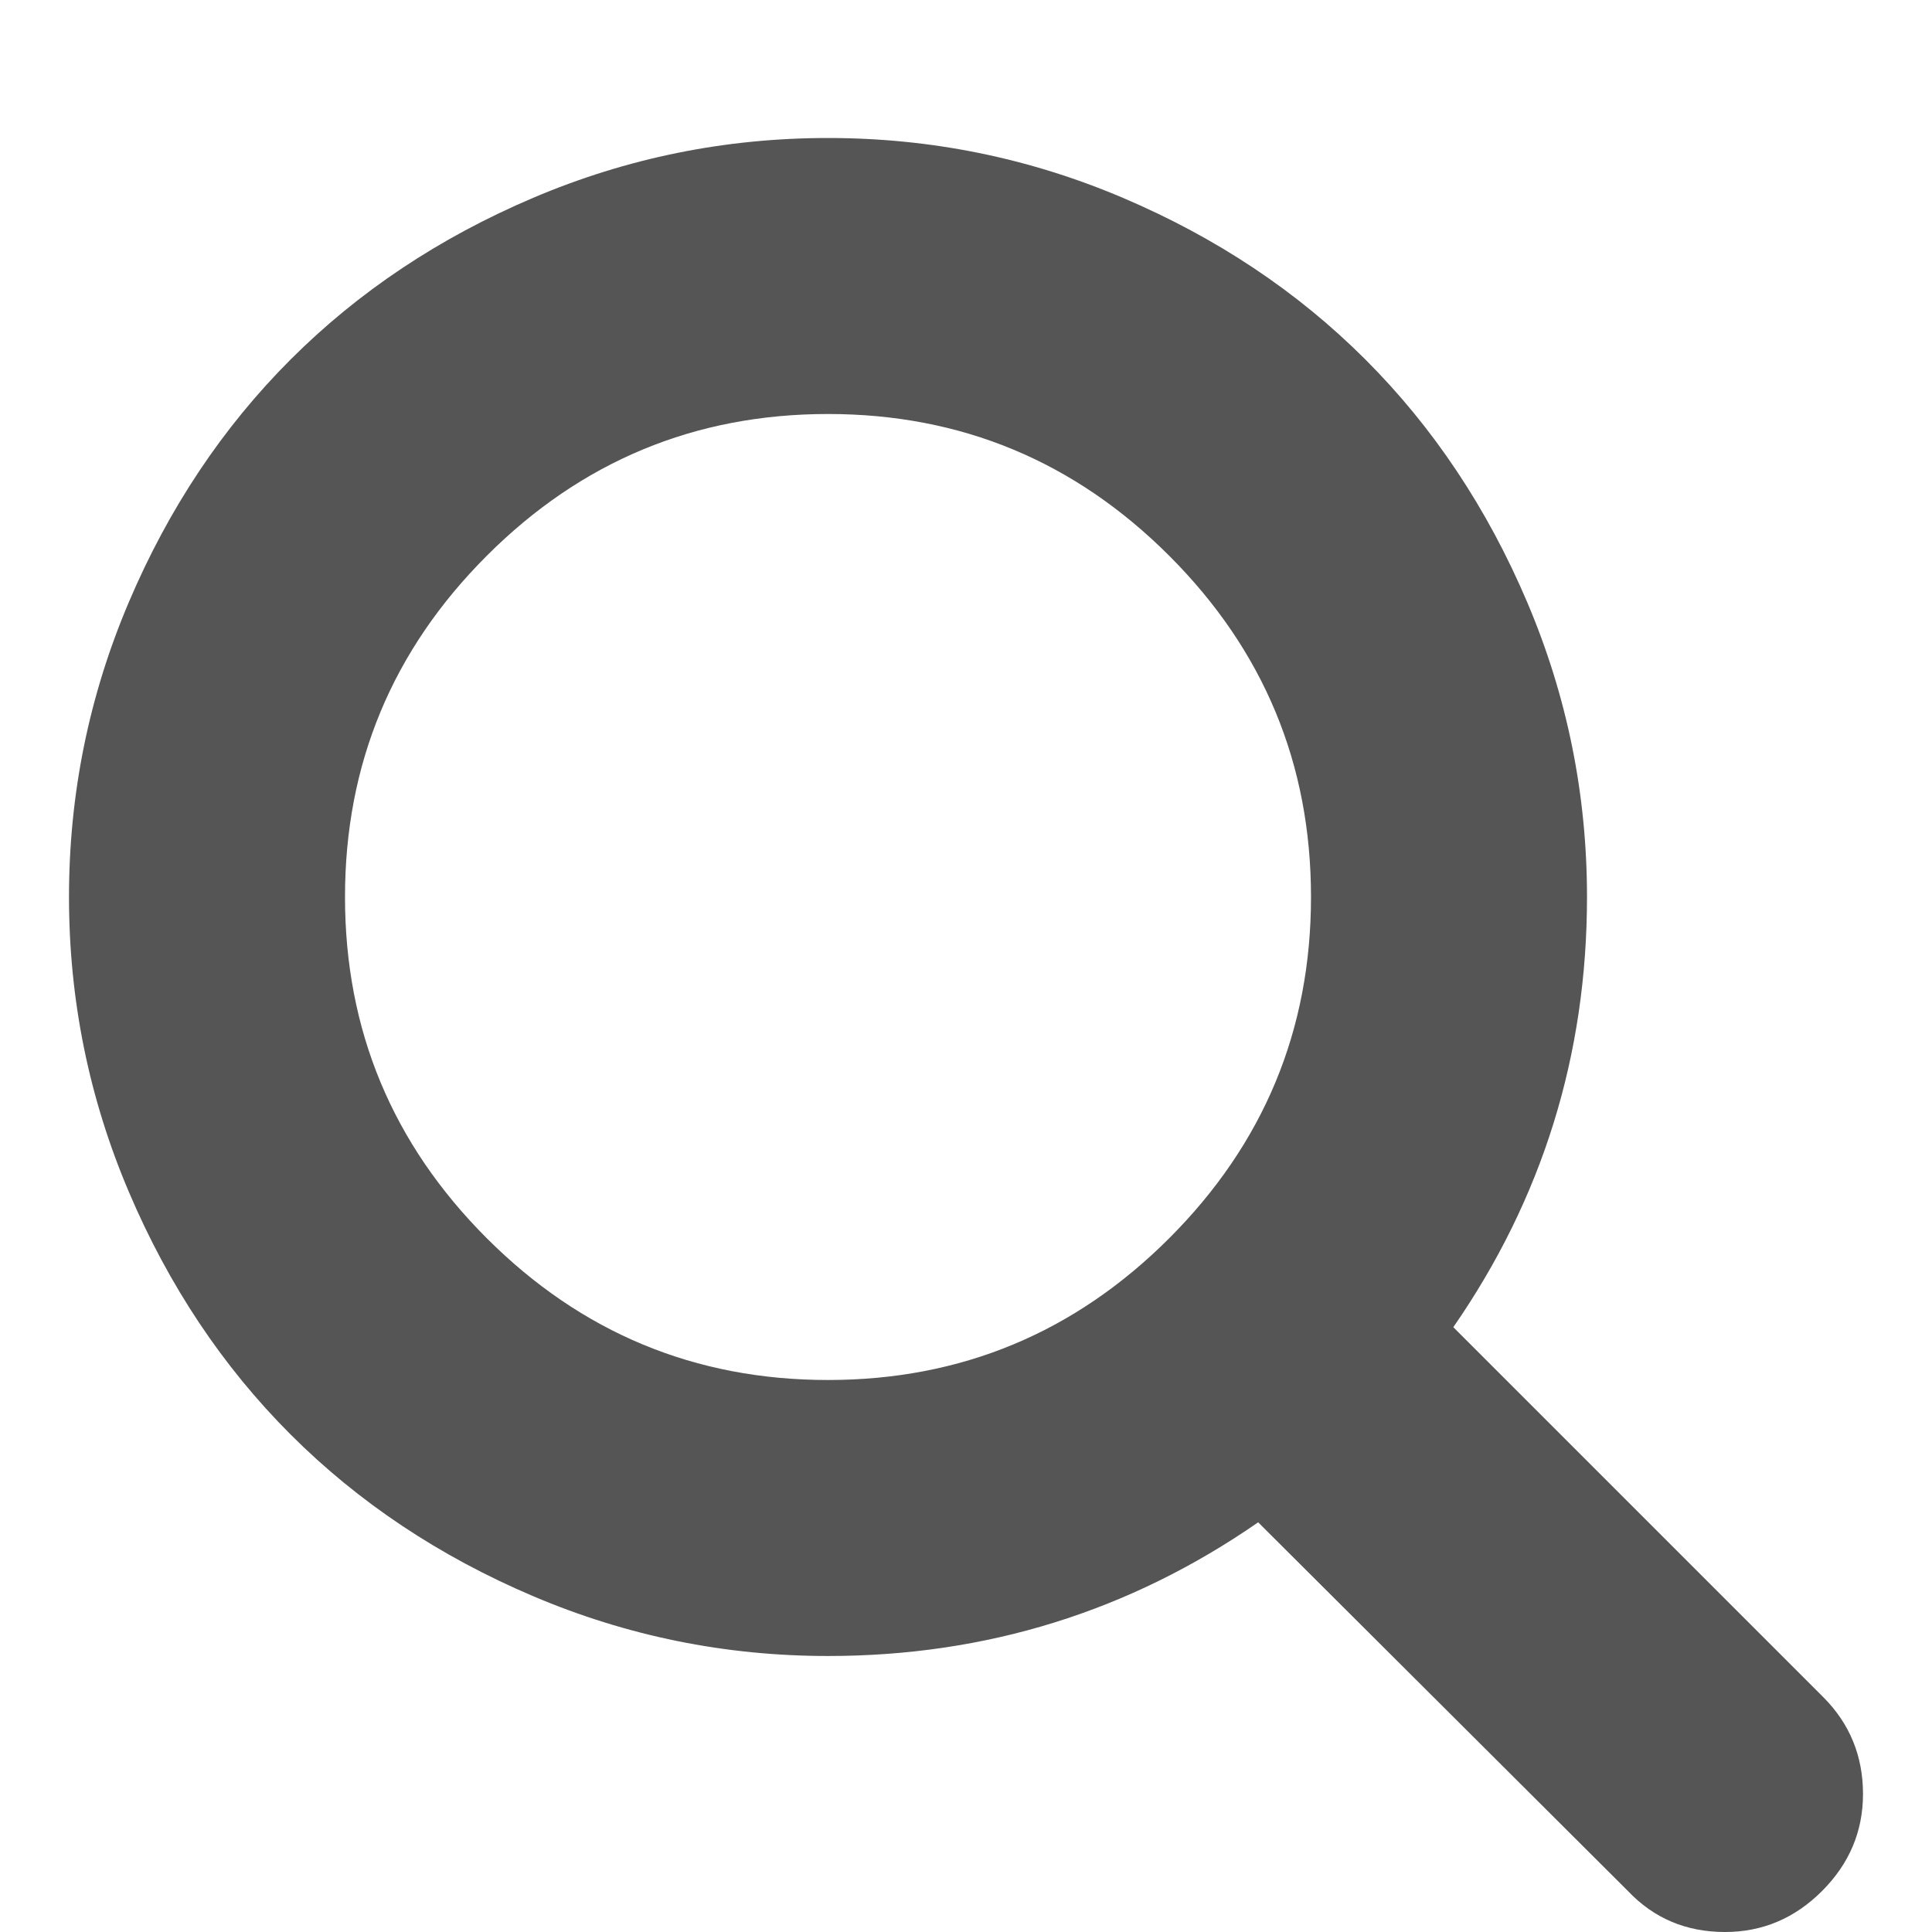
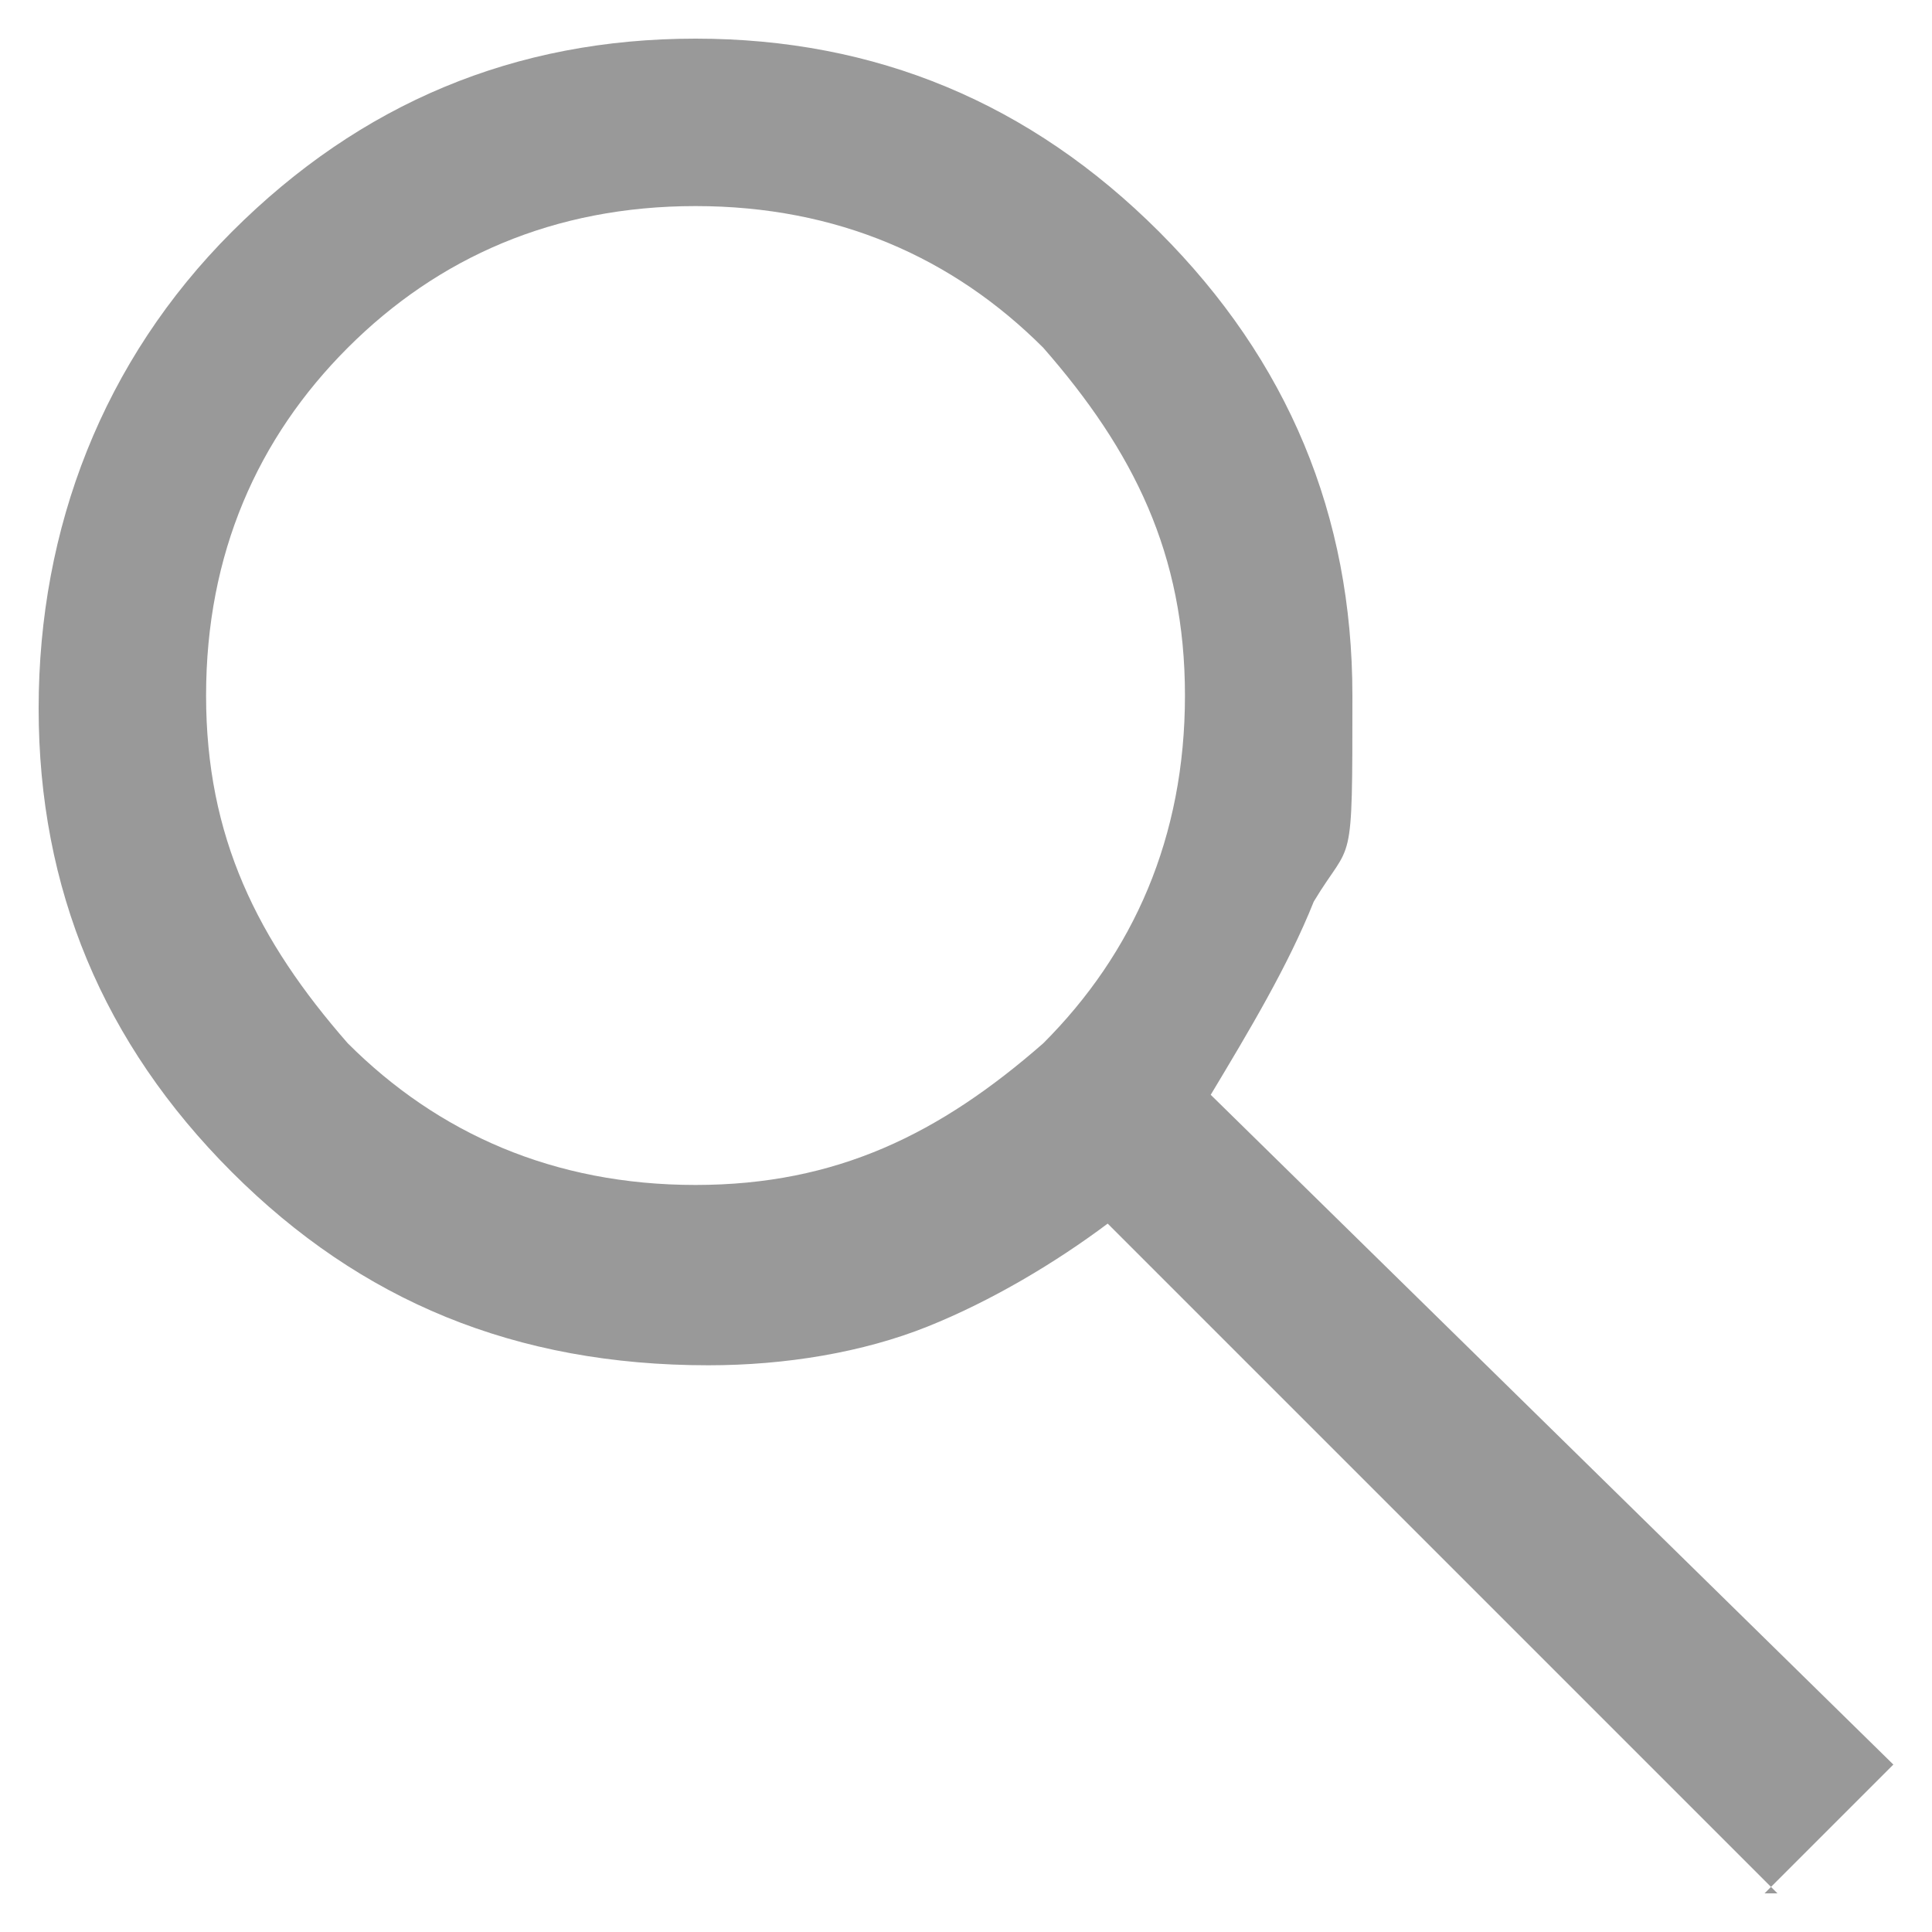
- <svg xmlns="http://www.w3.org/2000/svg" width="15" height="15" viewBox="0 0 1792 1792">
-   <path fill="#555555" d="M1216 832q0-185-131.5-316.5t-316.5-131.5-316.5 131.5-131.5 316.5 131.5 316.5 316.5 131.5 316.5-131.5 131.5-316.5zm512 832q0 52-38 90t-90 38q-54 0-90-38l-343-342q-179 124-399 124-143 0-273.5-55.5t-225-150-150-225-55.5-273.5 55.5-273.5 150-225 225-150 273.5-55.5 273.5 55.5 225 150 150 225 55.5 273.5q0 220-124 399l343 343q37 37 37 90z" />
+ <svg xmlns="http://www.w3.org/2000/svg" id="Livello_1" version="1.1" viewBox="0 0 15 15" width="15" height="15">
+   <defs>
+     <style>
+       .st0 {
+         fill: #999;
+       }
+     </style>
+   </defs>
+   <path class="st0" d="M13.8,14.7l-5.2-5.2c-.4.3-.9.6-1.4.8-.5.2-1.1.3-1.7.3-1.5,0-2.7-.5-3.7-1.5-1-1-1.5-2.2-1.5-3.6S.8,2.8,1.8,1.8C2.8.8,4,.3,5.4.3s2.6.5,3.6,1.5c1,1,1.5,2.2,1.5,3.6s0,1.1-.3,1.6c-.2.5-.5,1-.8,1.5l5.3,5.2s-1,1-1,1ZM5.4,9.2c1.1,0,1.9-.4,2.7-1.1.7-.7,1.1-1.6,1.1-2.7s-.4-1.9-1.1-2.7c-.7-.7-1.6-1.1-2.7-1.1s-2,.4-2.7,1.1c-.7.7-1.1,1.6-1.1,2.7s.4,1.9,1.1,2.7c.7.7,1.6,1.1,2.7,1.1Z" />
</svg>
